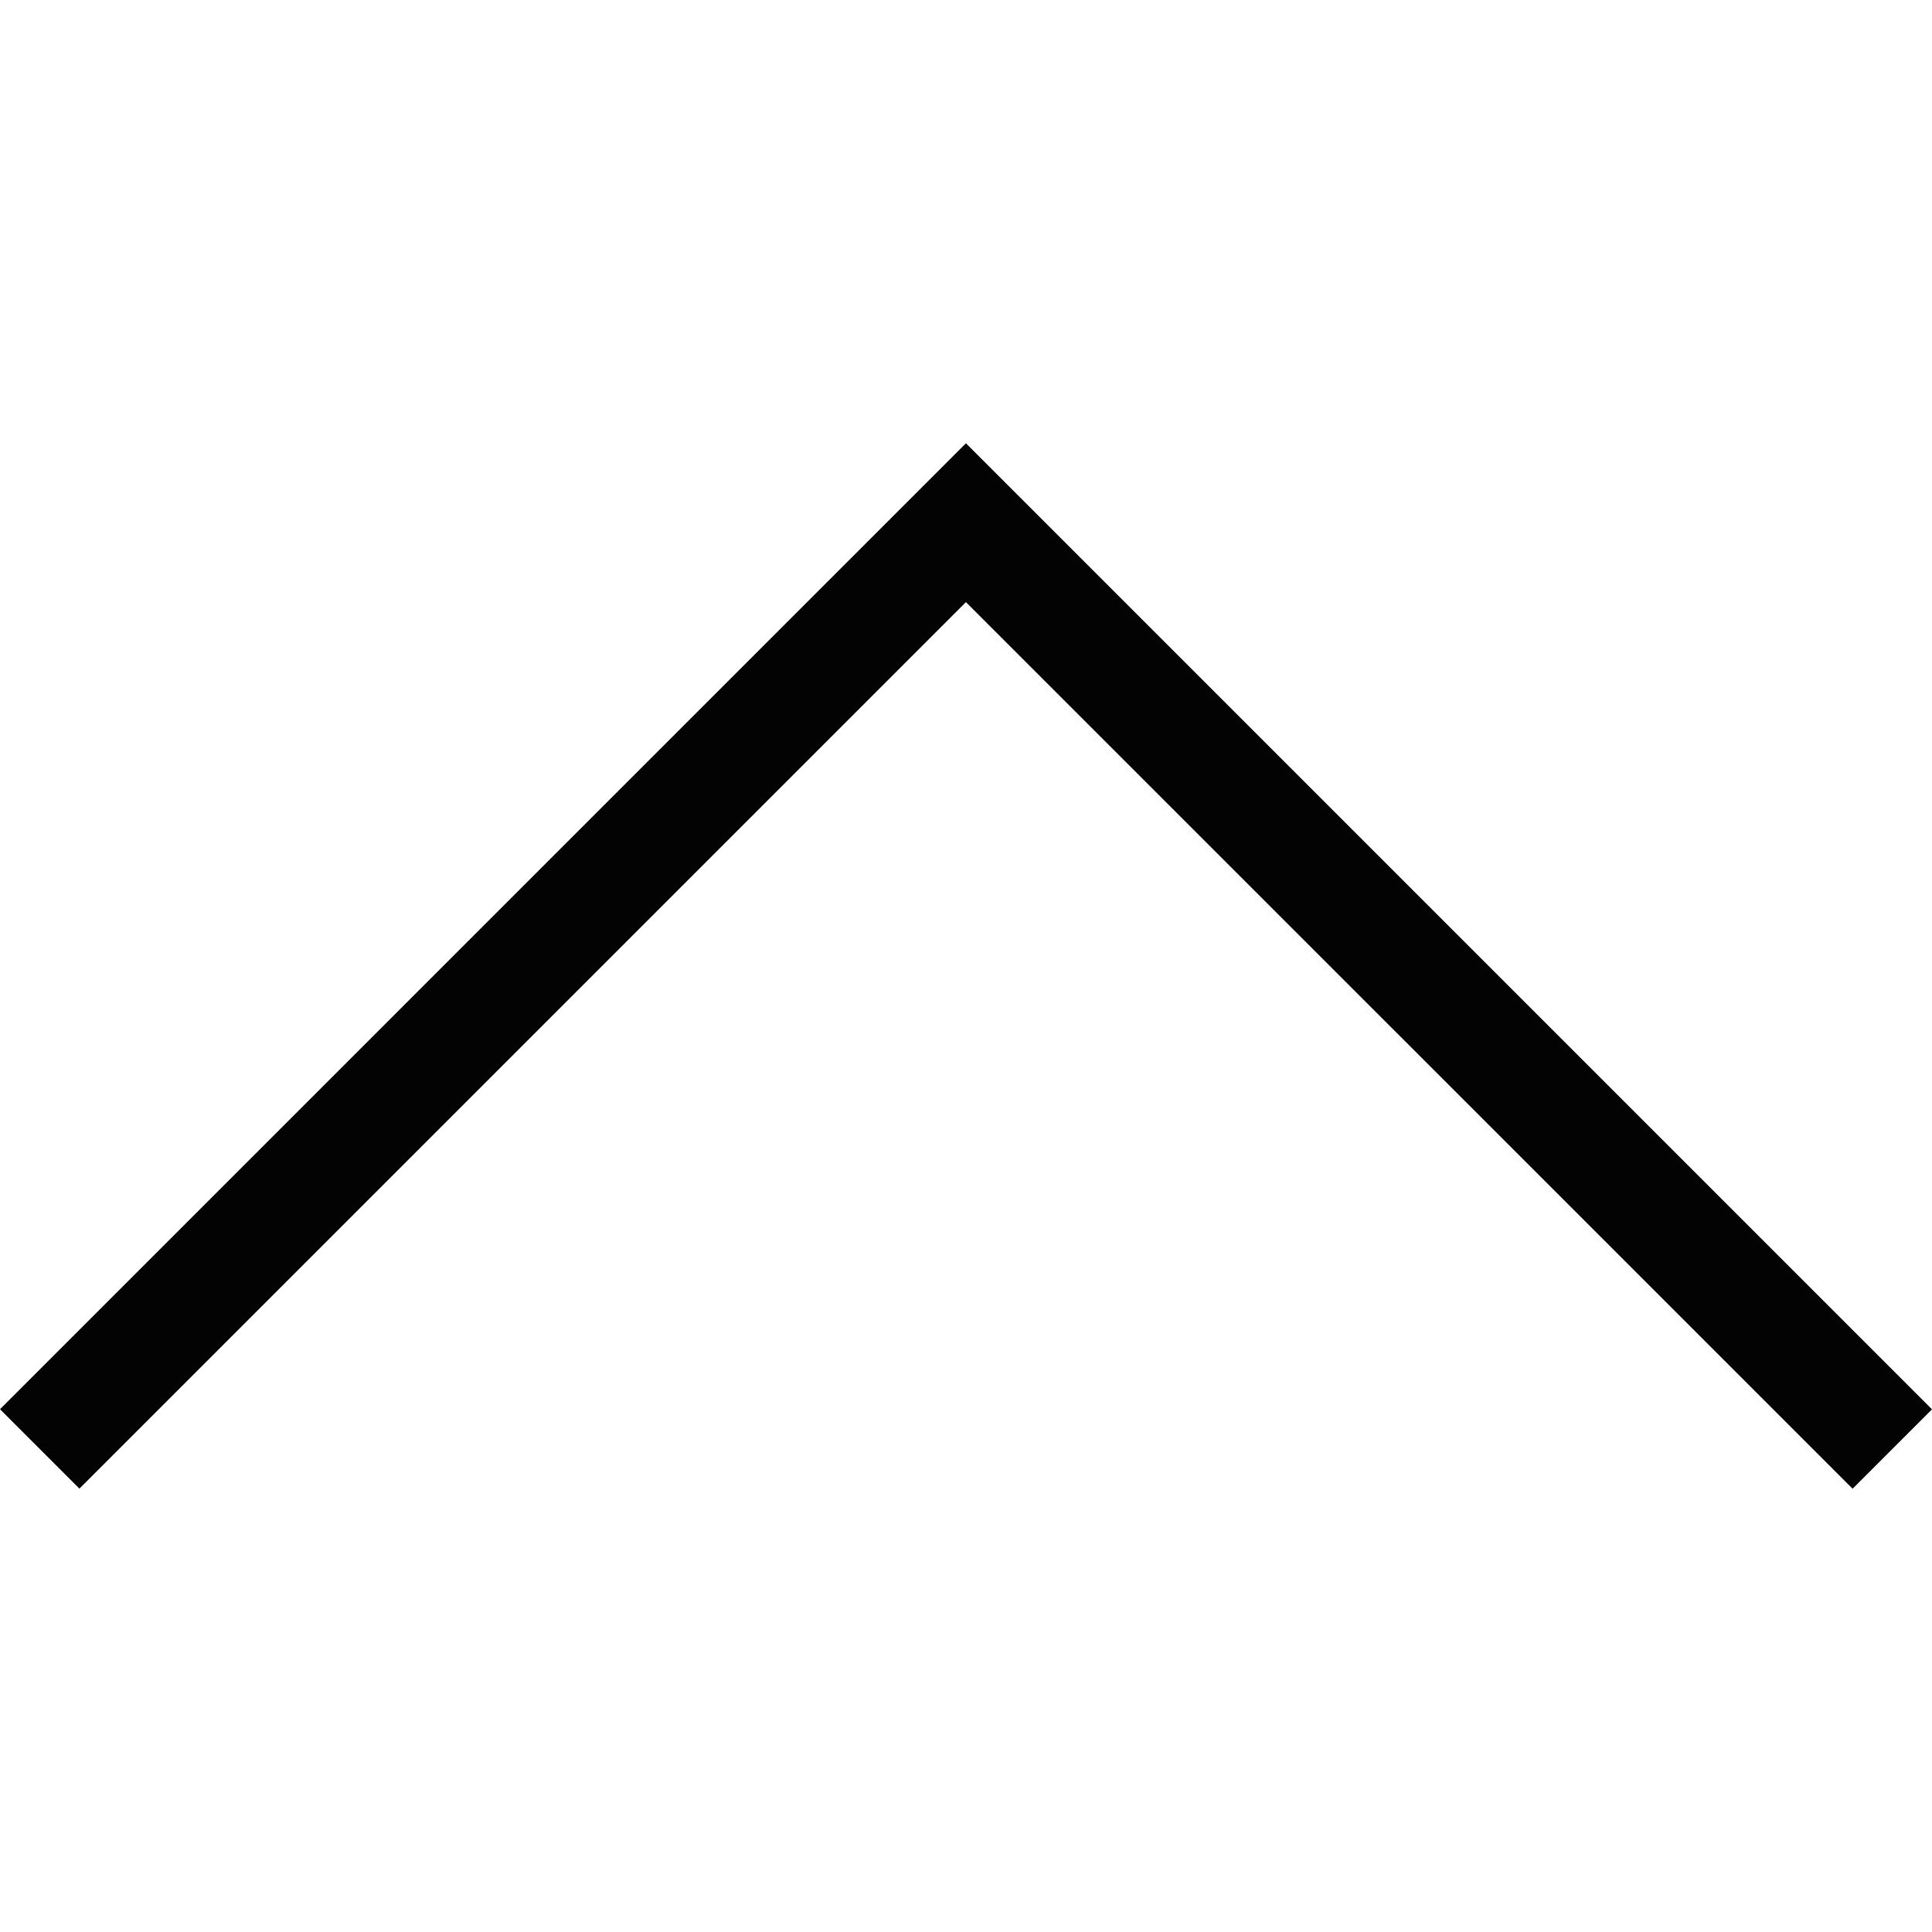
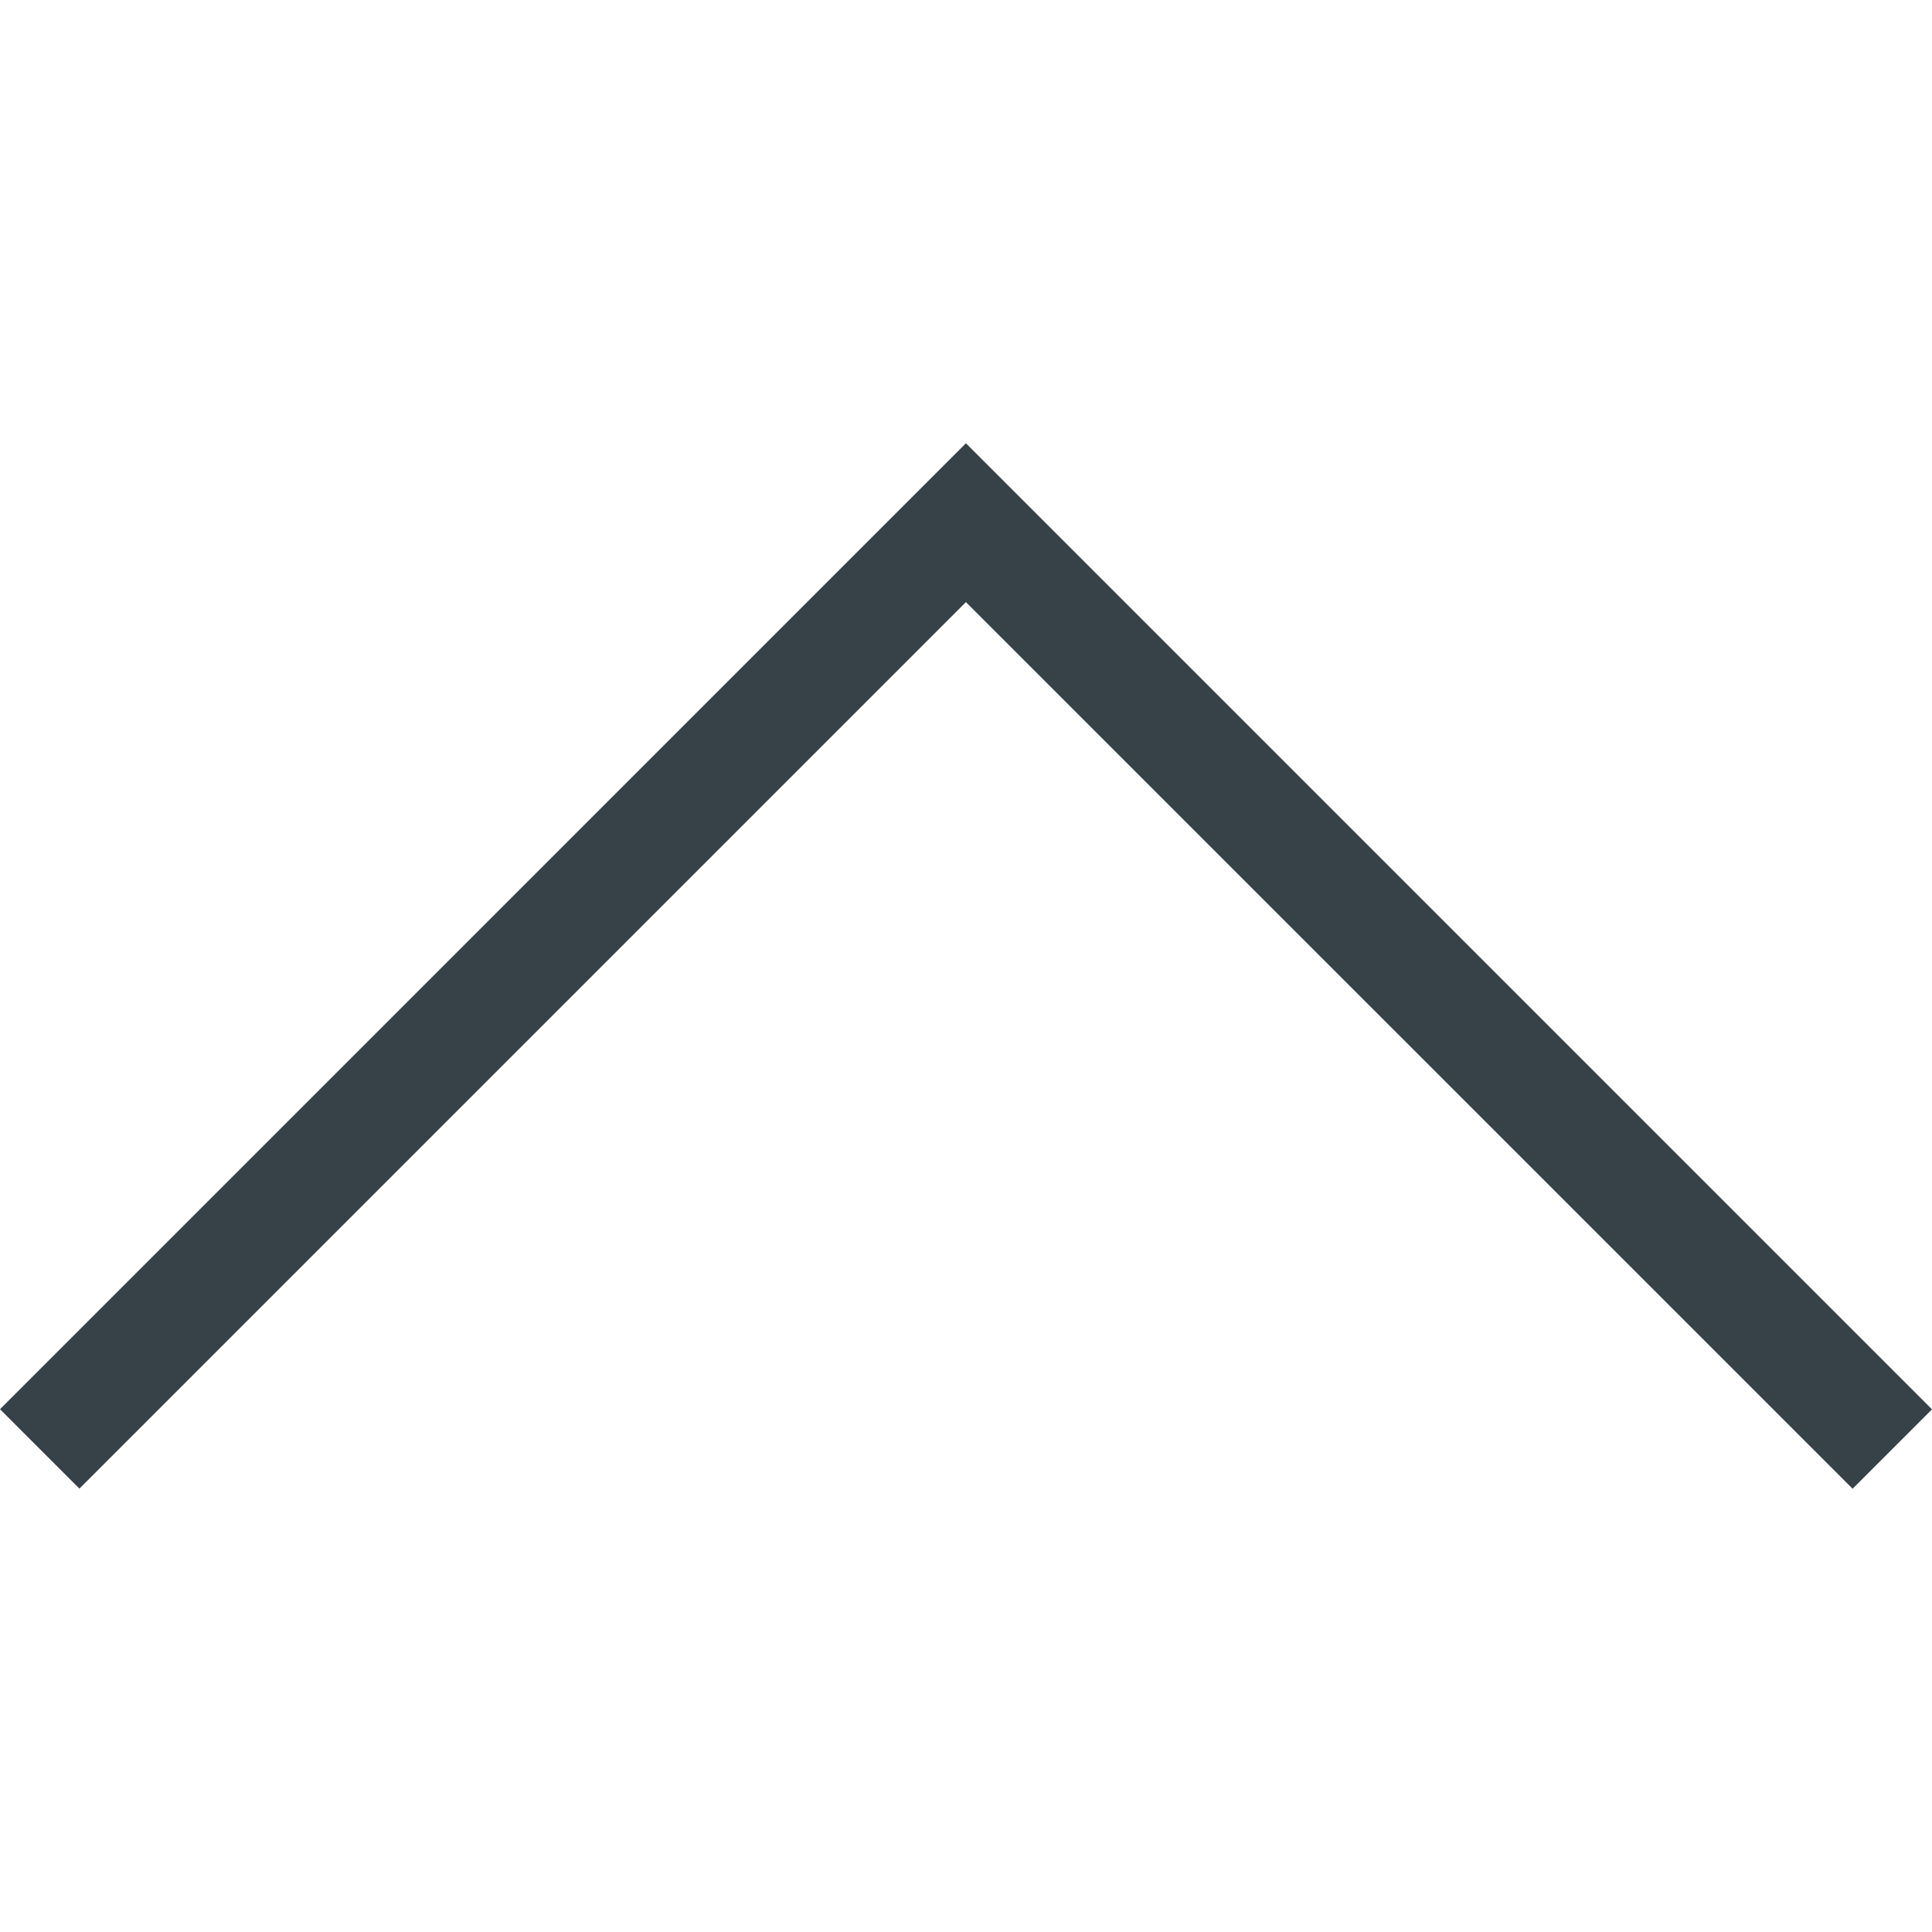
<svg xmlns="http://www.w3.org/2000/svg" version="1.1" id="Capa_1" fill="#364248" x="0px" y="0px" width="201.462px" height="201.463px" viewBox="0 0 201.462 201.463" style="enable-background:new 0 0 201.462 201.463;" xml:space="preserve">
  <g>
-     <path style="fill:#030303;" d="M8.28,155.229L0,146.95L100.723,46.222l100.739,100.74l-8.279,8.279l-92.46-92.455L8.28,155.229z" />
+     <path d="M8.28,155.229L0,146.95L100.723,46.222l100.739,100.74l-8.279,8.279l-92.46-92.455L8.28,155.229z" />
  </g>
  <g>
</g>
  <g>
</g>
  <g>
</g>
  <g>
</g>
  <g>
</g>
  <g>
</g>
  <g>
</g>
  <g>
</g>
  <g>
</g>
  <g>
</g>
  <g>
</g>
  <g>
</g>
  <g>
</g>
  <g>
</g>
  <g>
</g>
</svg>
